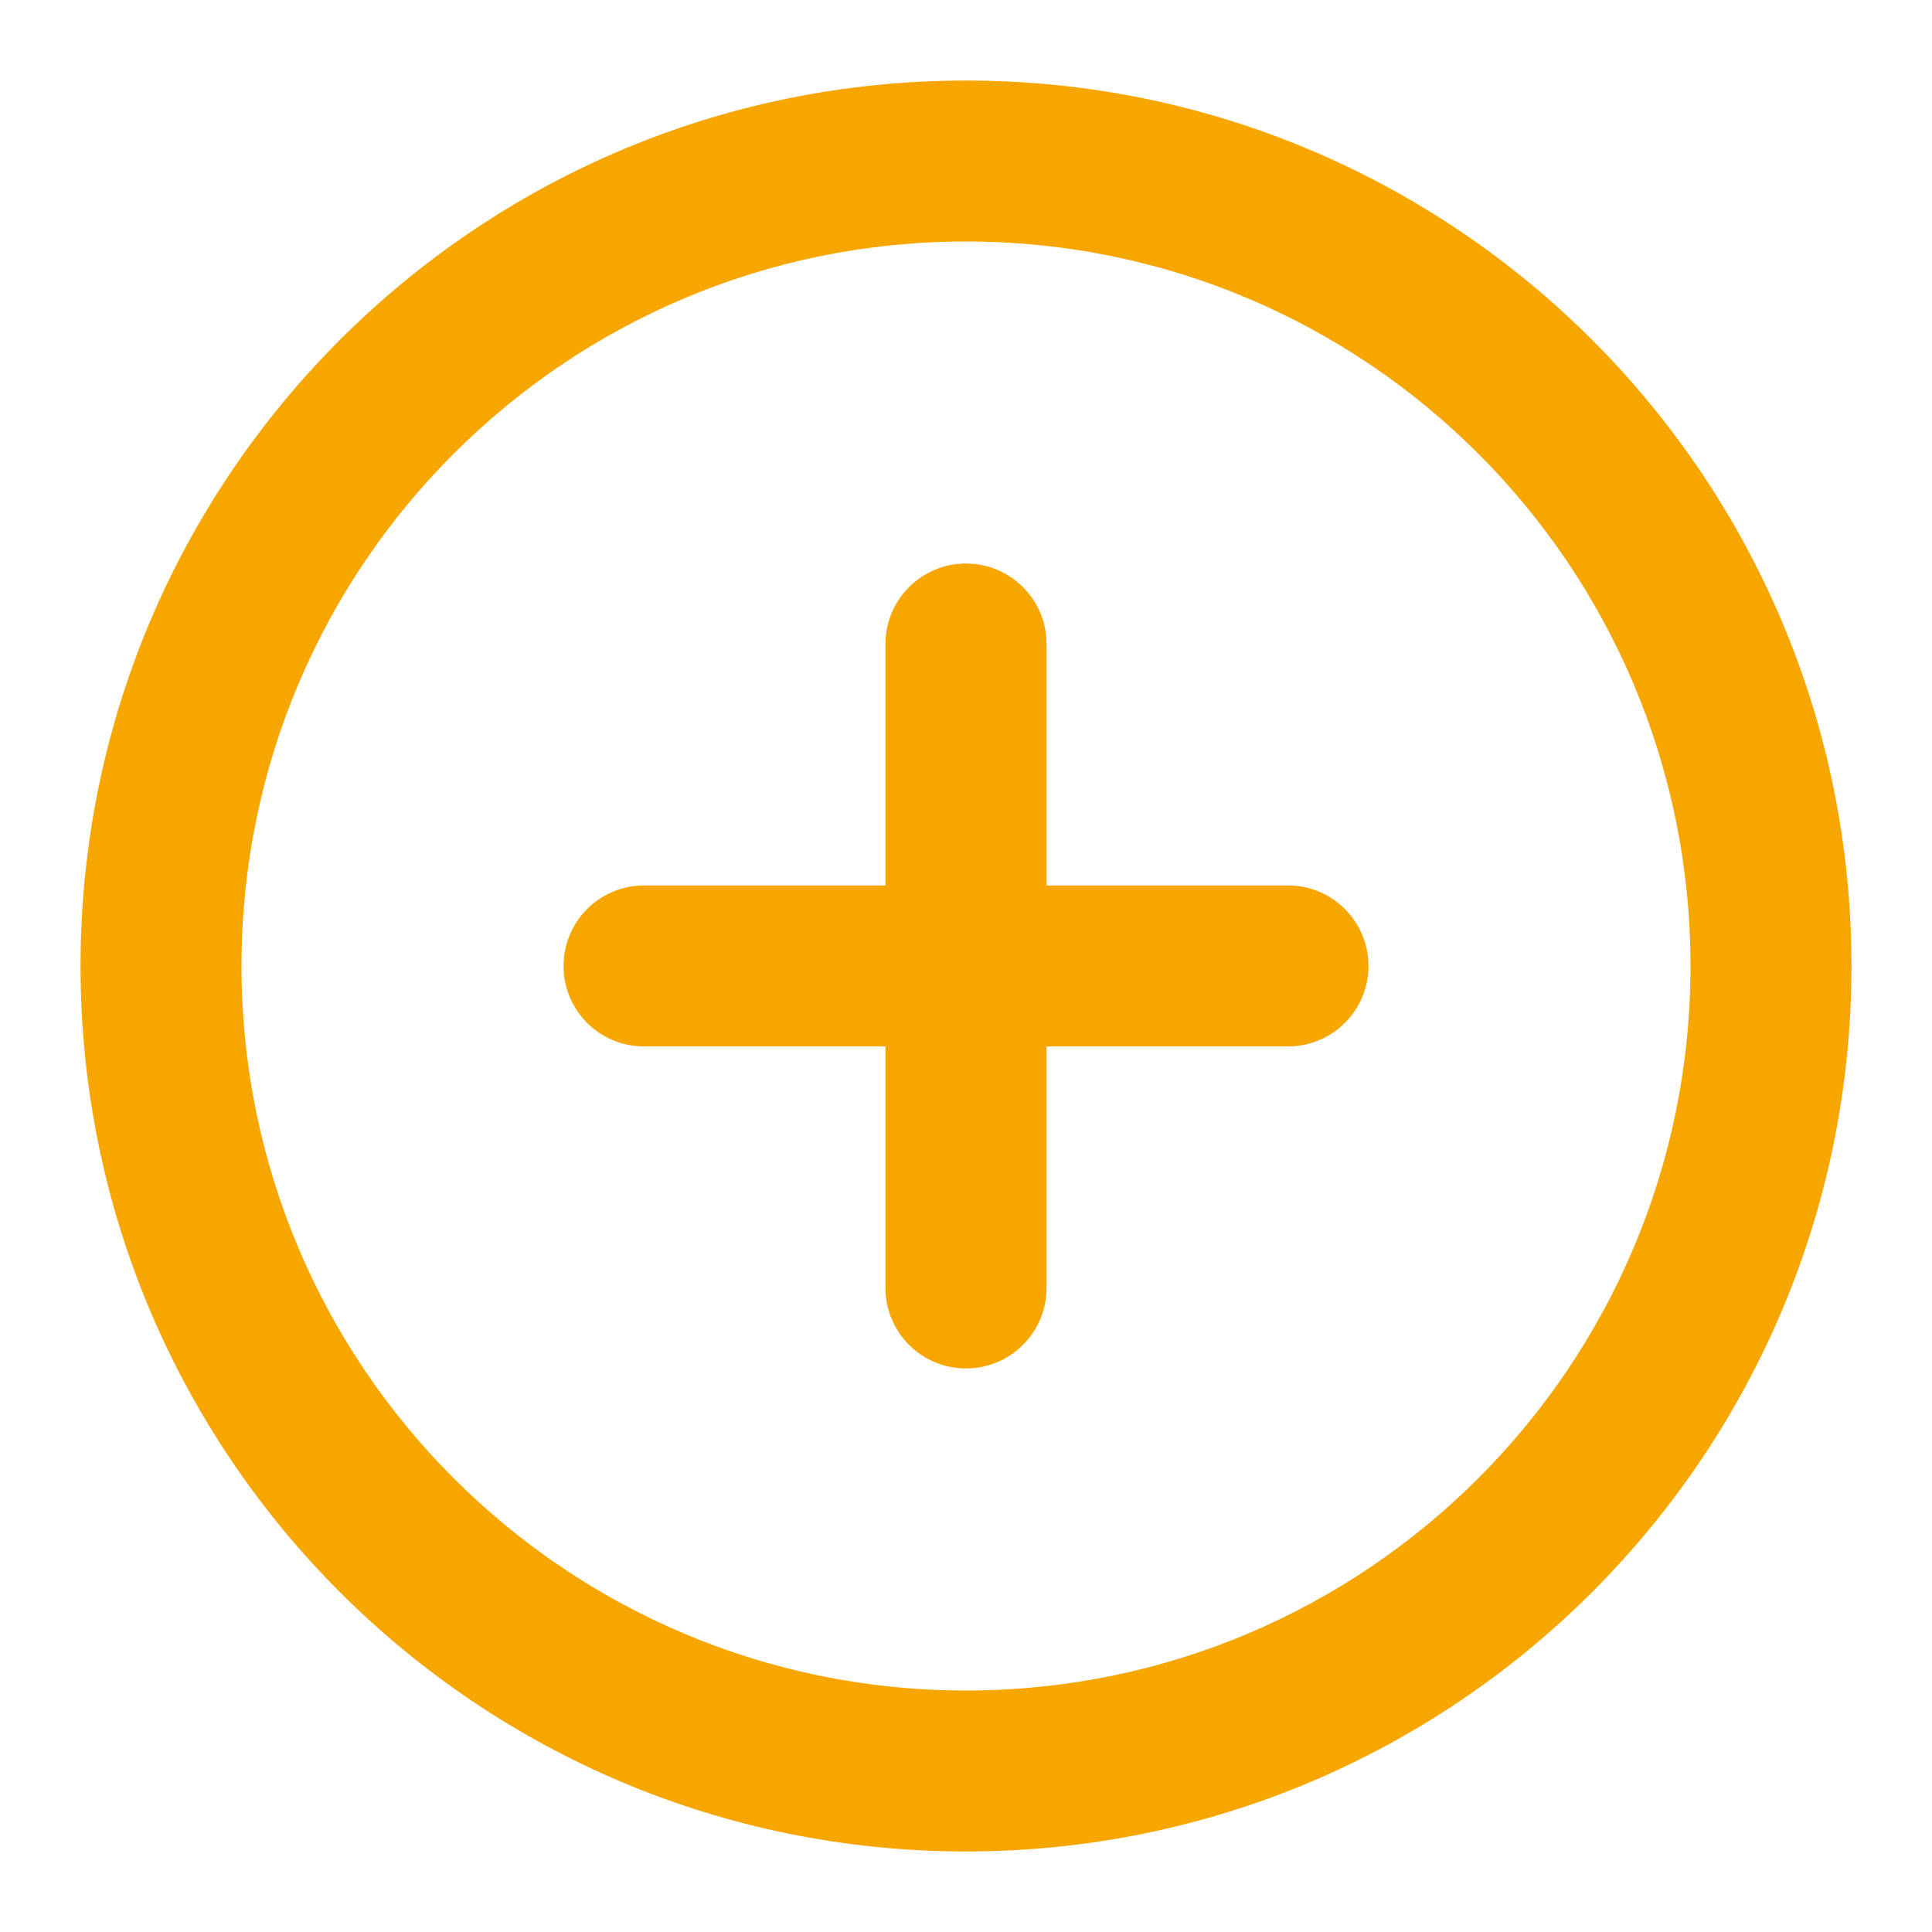
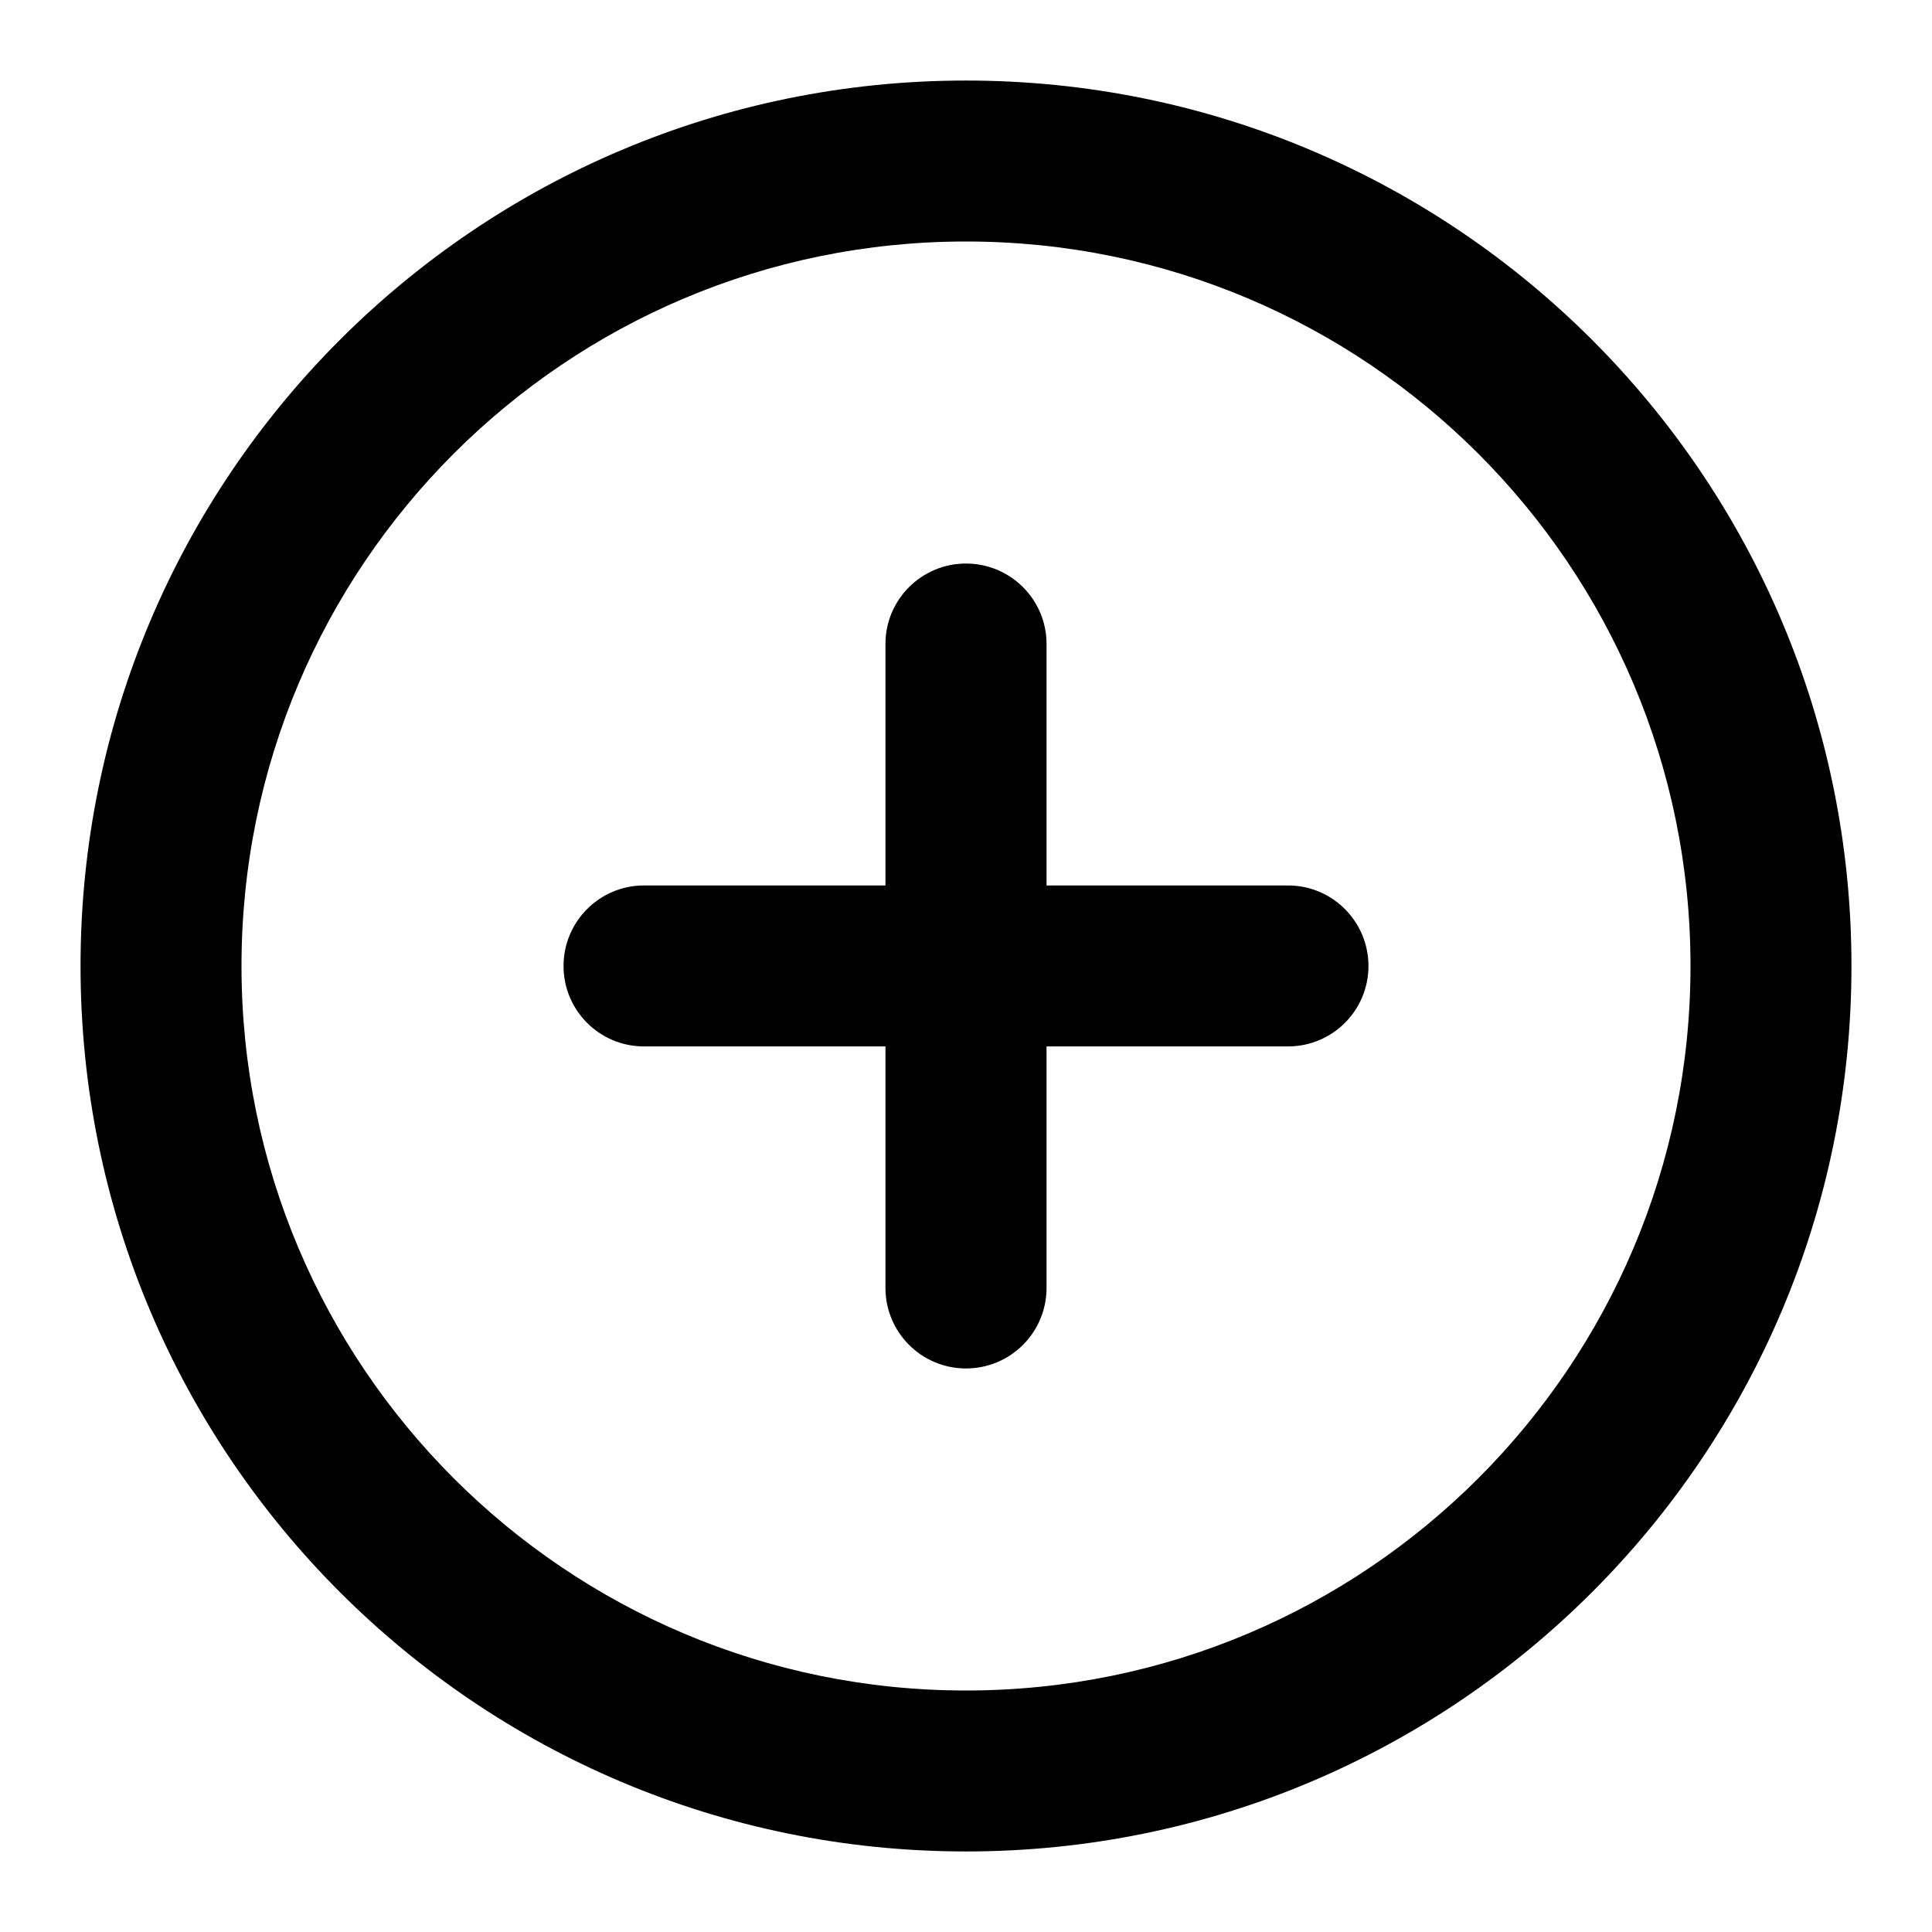
- <svg xmlns="http://www.w3.org/2000/svg" width="16" height="16" viewBox="0 0 16 16" fill="none">
-   <path fill-rule="evenodd" clip-rule="evenodd" d="M8 2C4.686 2 2 4.686 2 8C2 11.313 4.686 14 8 14C11.314 14 14 11.313 14 8C14 4.686 11.314 2 8 2ZM0.667 8C0.667 3.95 3.95 0.667 8 0.667C12.05 0.667 15.333 3.95 15.333 8C15.333 12.05 12.05 15.333 8 15.333C3.95 15.333 0.667 12.05 0.667 8Z" fill="#F7A600" />
-   <path fill-rule="evenodd" clip-rule="evenodd" d="M8 4.667C8.368 4.667 8.667 4.965 8.667 5.333V10.666C8.667 11.035 8.368 11.333 8 11.333C7.632 11.333 7.333 11.035 7.333 10.666V5.333C7.333 4.965 7.632 4.667 8 4.667Z" fill="#F7A600" />
-   <path fill-rule="evenodd" clip-rule="evenodd" d="M4.667 8C4.667 7.632 4.965 7.333 5.333 7.333H10.667C11.035 7.333 11.333 7.632 11.333 8C11.333 8.368 11.035 8.666 10.667 8.666H5.333C4.965 8.666 4.667 8.368 4.667 8Z" fill="#F7A600" />
+ <svg xmlns="http://www.w3.org/2000/svg" width="16" height="16" viewBox="0 0 16 16">
+   <path fill-rule="evenodd" clip-rule="evenodd" d="M8 2C4.686 2 2 4.686 2 8C2 11.313 4.686 14 8 14C11.314 14 14 11.313 14 8C14 4.686 11.314 2 8 2ZM0.667 8C0.667 3.95 3.95 0.667 8 0.667C12.05 0.667 15.333 3.95 15.333 8C15.333 12.05 12.05 15.333 8 15.333C3.95 15.333 0.667 12.05 0.667 8Z" />
+   <path fill-rule="evenodd" clip-rule="evenodd" d="M8 4.667C8.368 4.667 8.667 4.965 8.667 5.333V10.666C8.667 11.035 8.368 11.333 8 11.333C7.632 11.333 7.333 11.035 7.333 10.666V5.333C7.333 4.965 7.632 4.667 8 4.667Z" />
+   <path fill-rule="evenodd" clip-rule="evenodd" d="M4.667 8C4.667 7.632 4.965 7.333 5.333 7.333H10.667C11.035 7.333 11.333 7.632 11.333 8C11.333 8.368 11.035 8.666 10.667 8.666H5.333C4.965 8.666 4.667 8.368 4.667 8Z" />
</svg>
